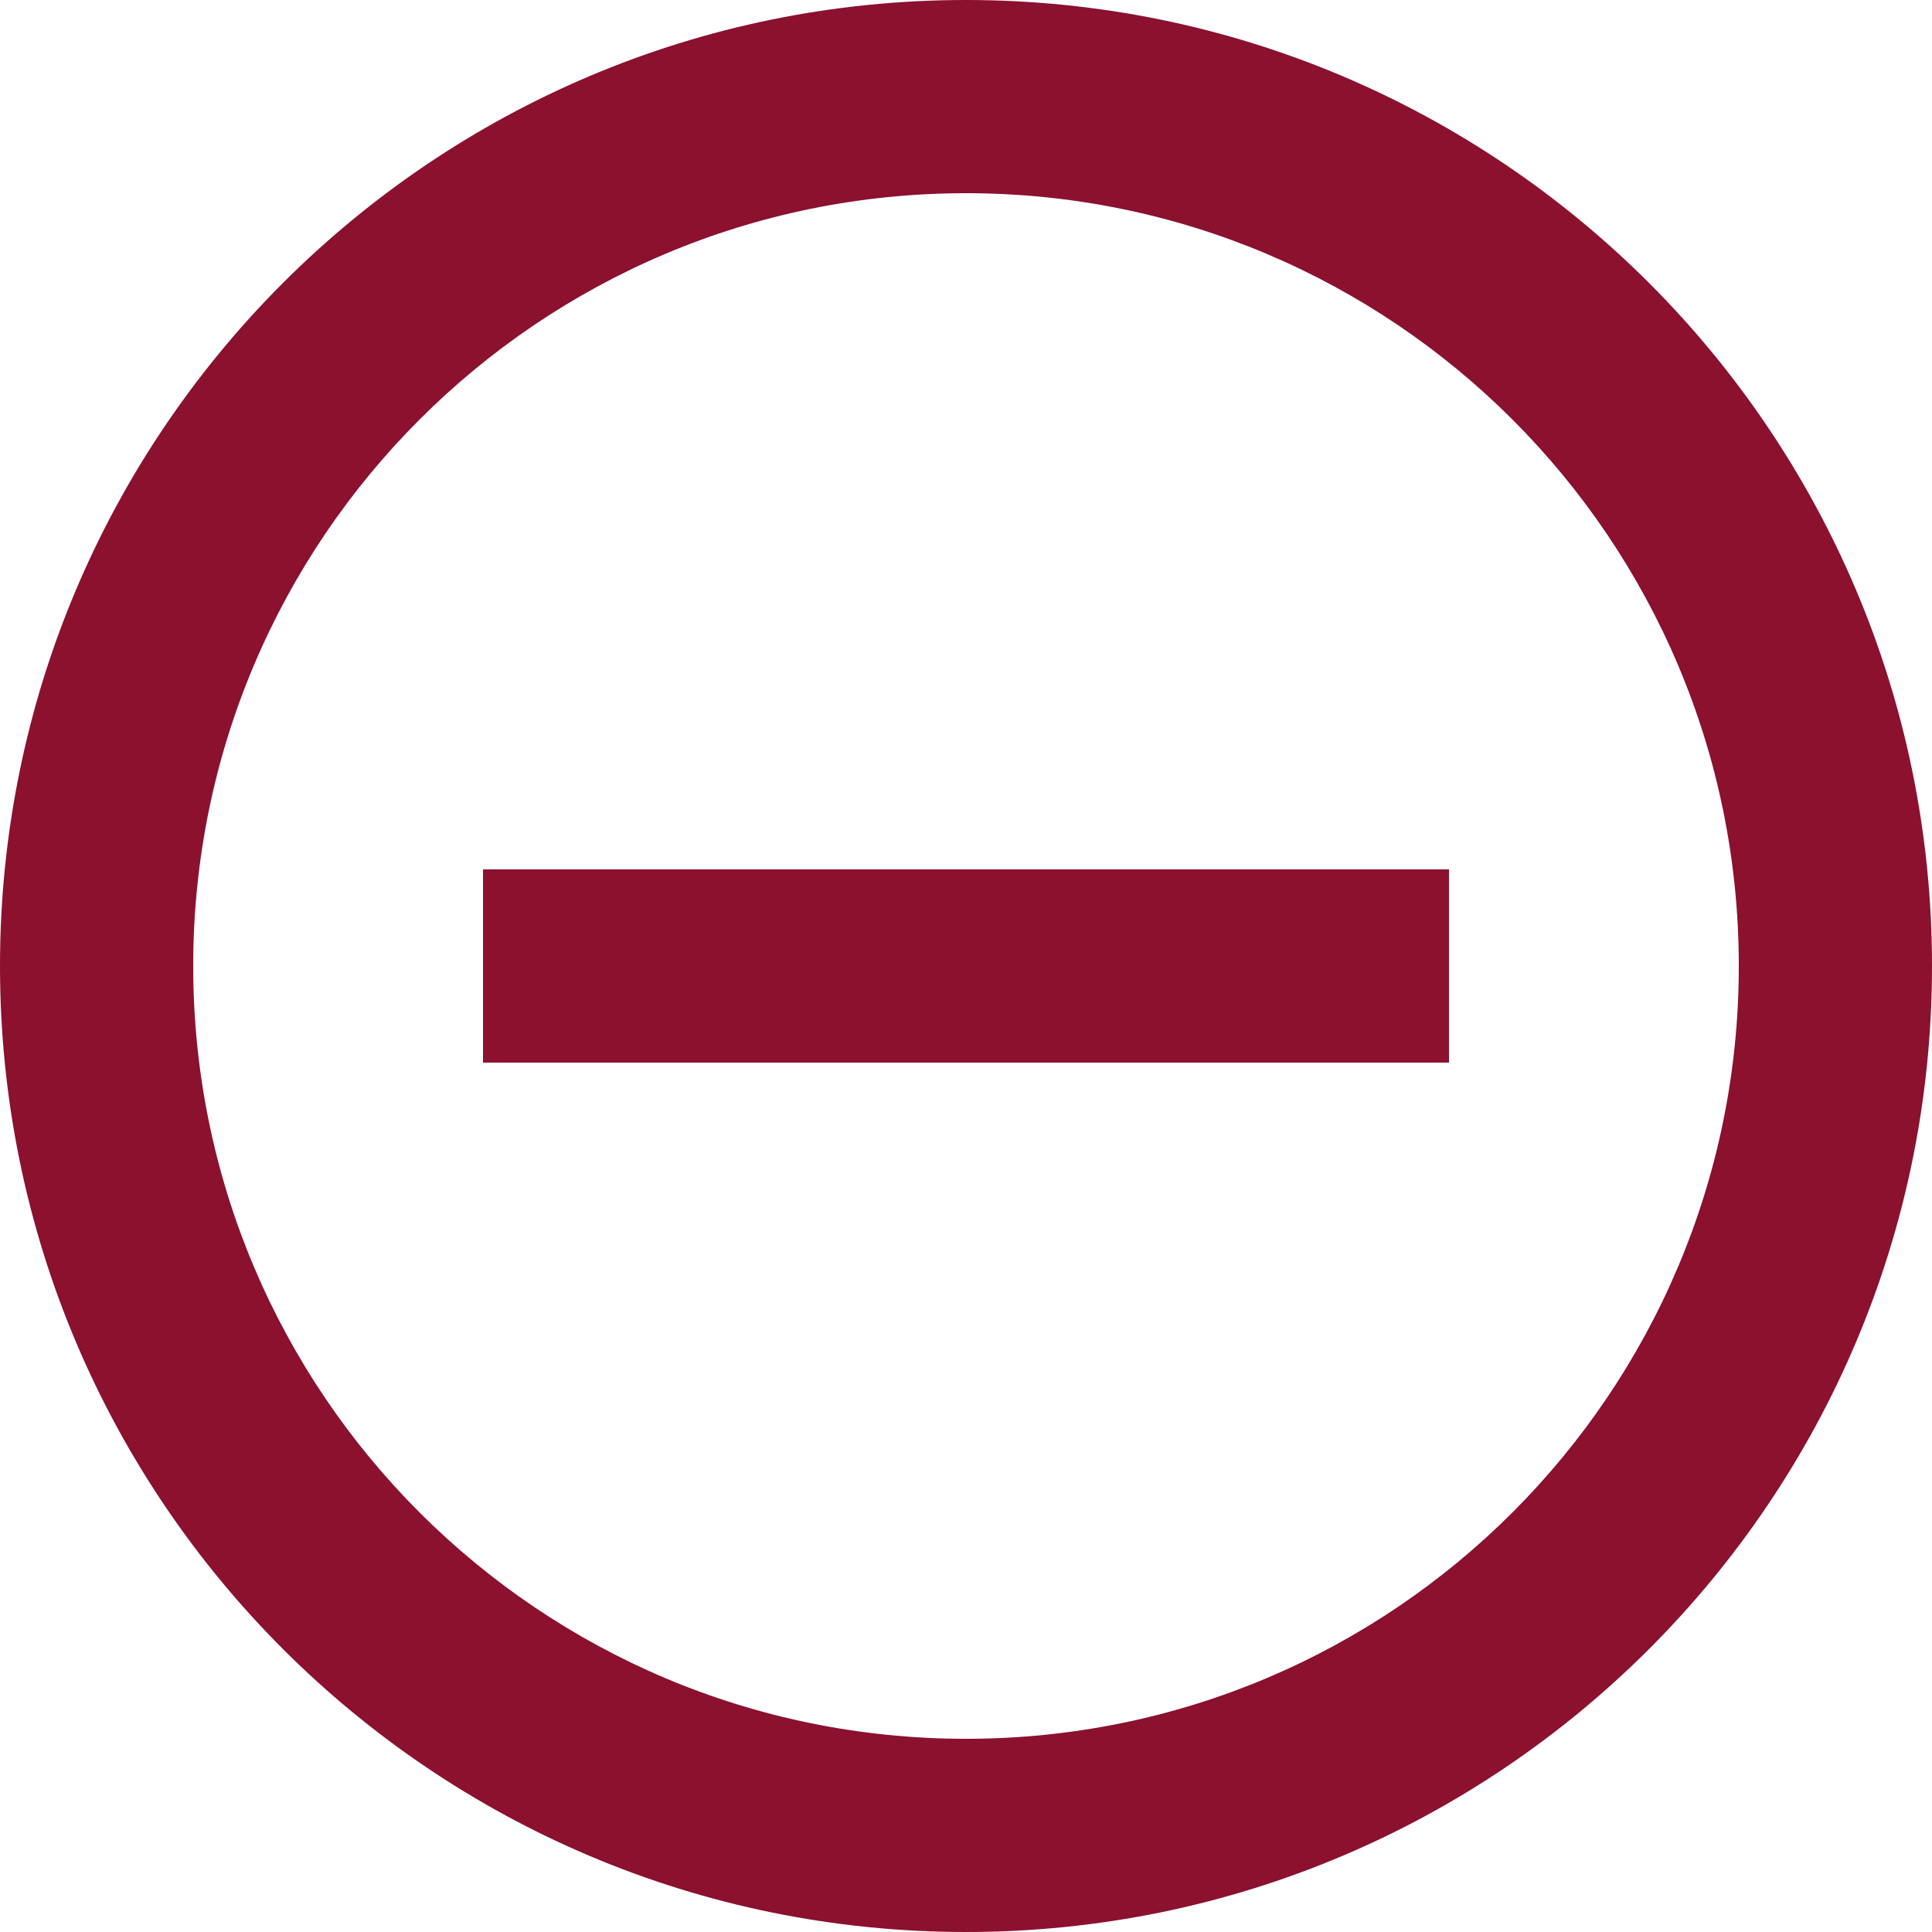
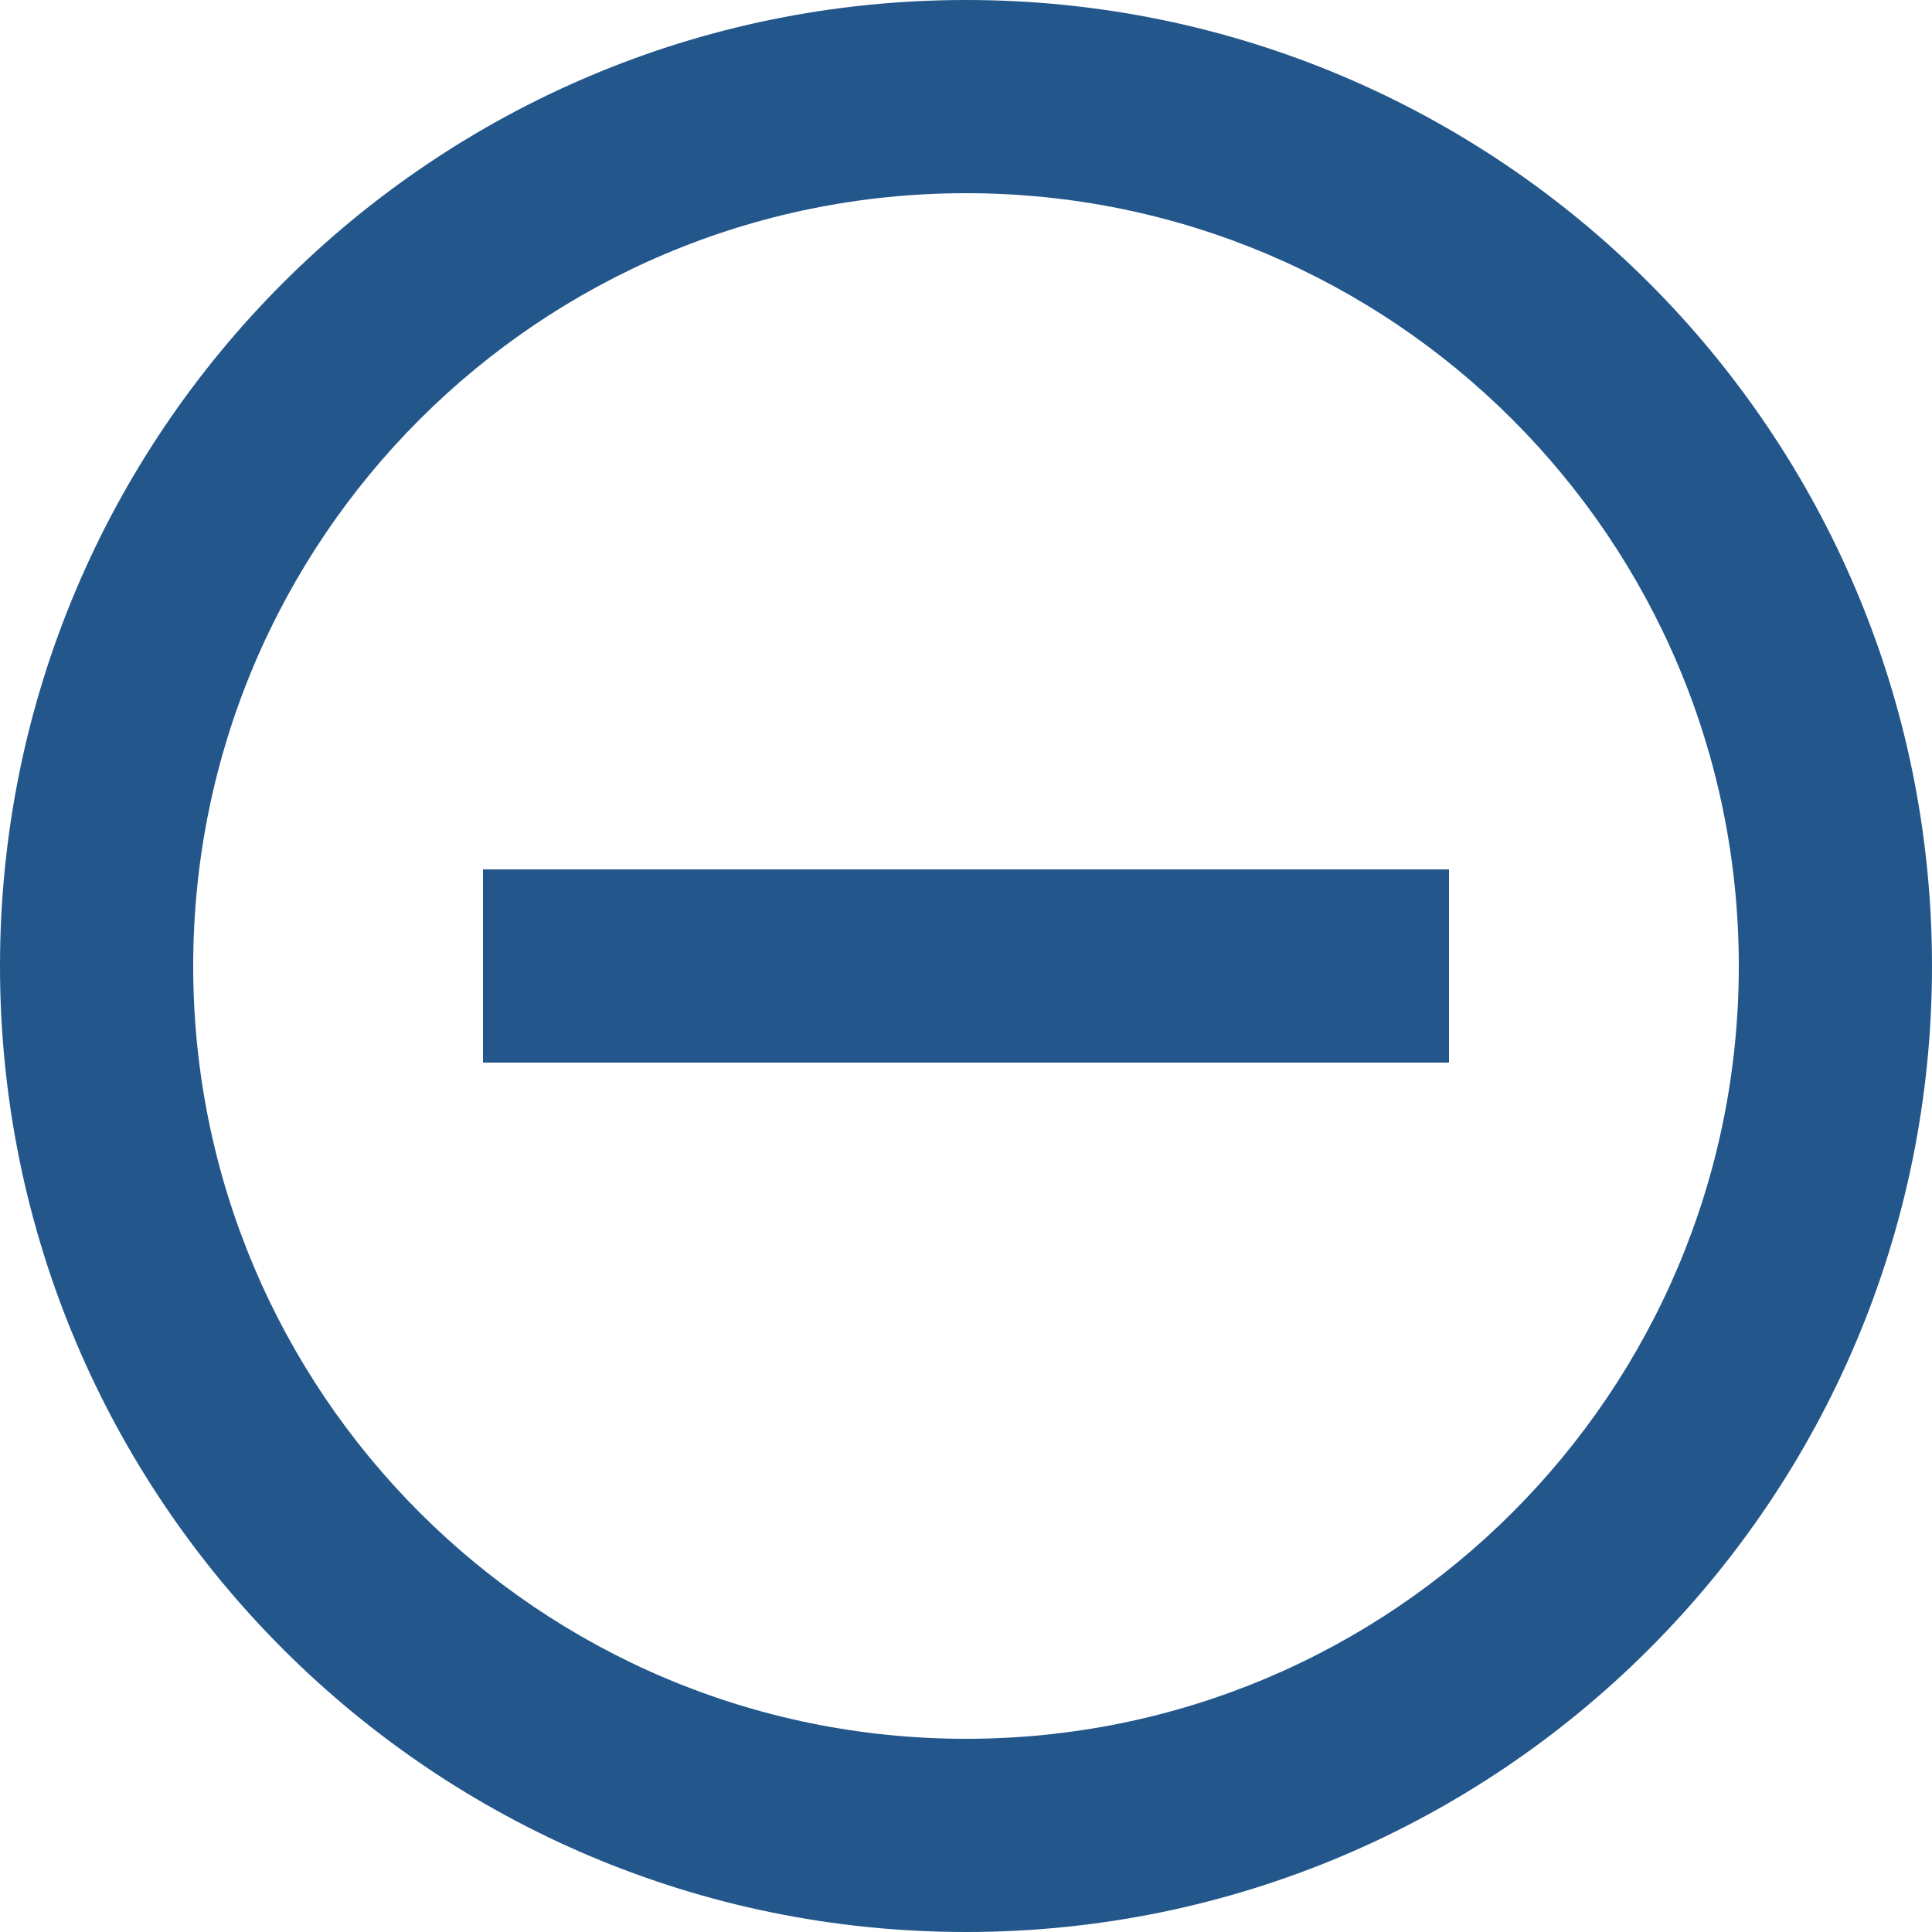
<svg xmlns="http://www.w3.org/2000/svg" width="24px" height="24px" viewBox="0 0 24 24" version="1.1">
  <g id="Page-1" stroke="none" stroke-width="1" fill="none" fill-rule="evenodd">
-     <g id="img-1" transform="translate(-512, -368)" fill="#8B112F" fill-rule="nonzero">
+     <g id="img-1" transform="translate(-512, -368)" fill="#23578C" fill-rule="nonzero">
      <g id="minus-outline" transform="translate(512, 368)">
        <path d="M12,24 C5.373,24 0,18.627 0,12 C0,5.373 5.373,0 12,0 C18.627,0 24,5.373 24,12 C24,18.627 18.627,24 12,24 Z M12,21.6 C17.302,21.6 21.6,17.302 21.6,12 C21.6,6.698 17.302,2.4 12,2.4 C6.698,2.4 2.4,6.698 2.4,12 C2.4,17.302 6.698,21.6 12,21.6 Z M18,10.8 L18,13.2 L6,13.2 L6,10.8 L18,10.8 Z" id="Shape" />
      </g>
    </g>
  </g>
</svg>
